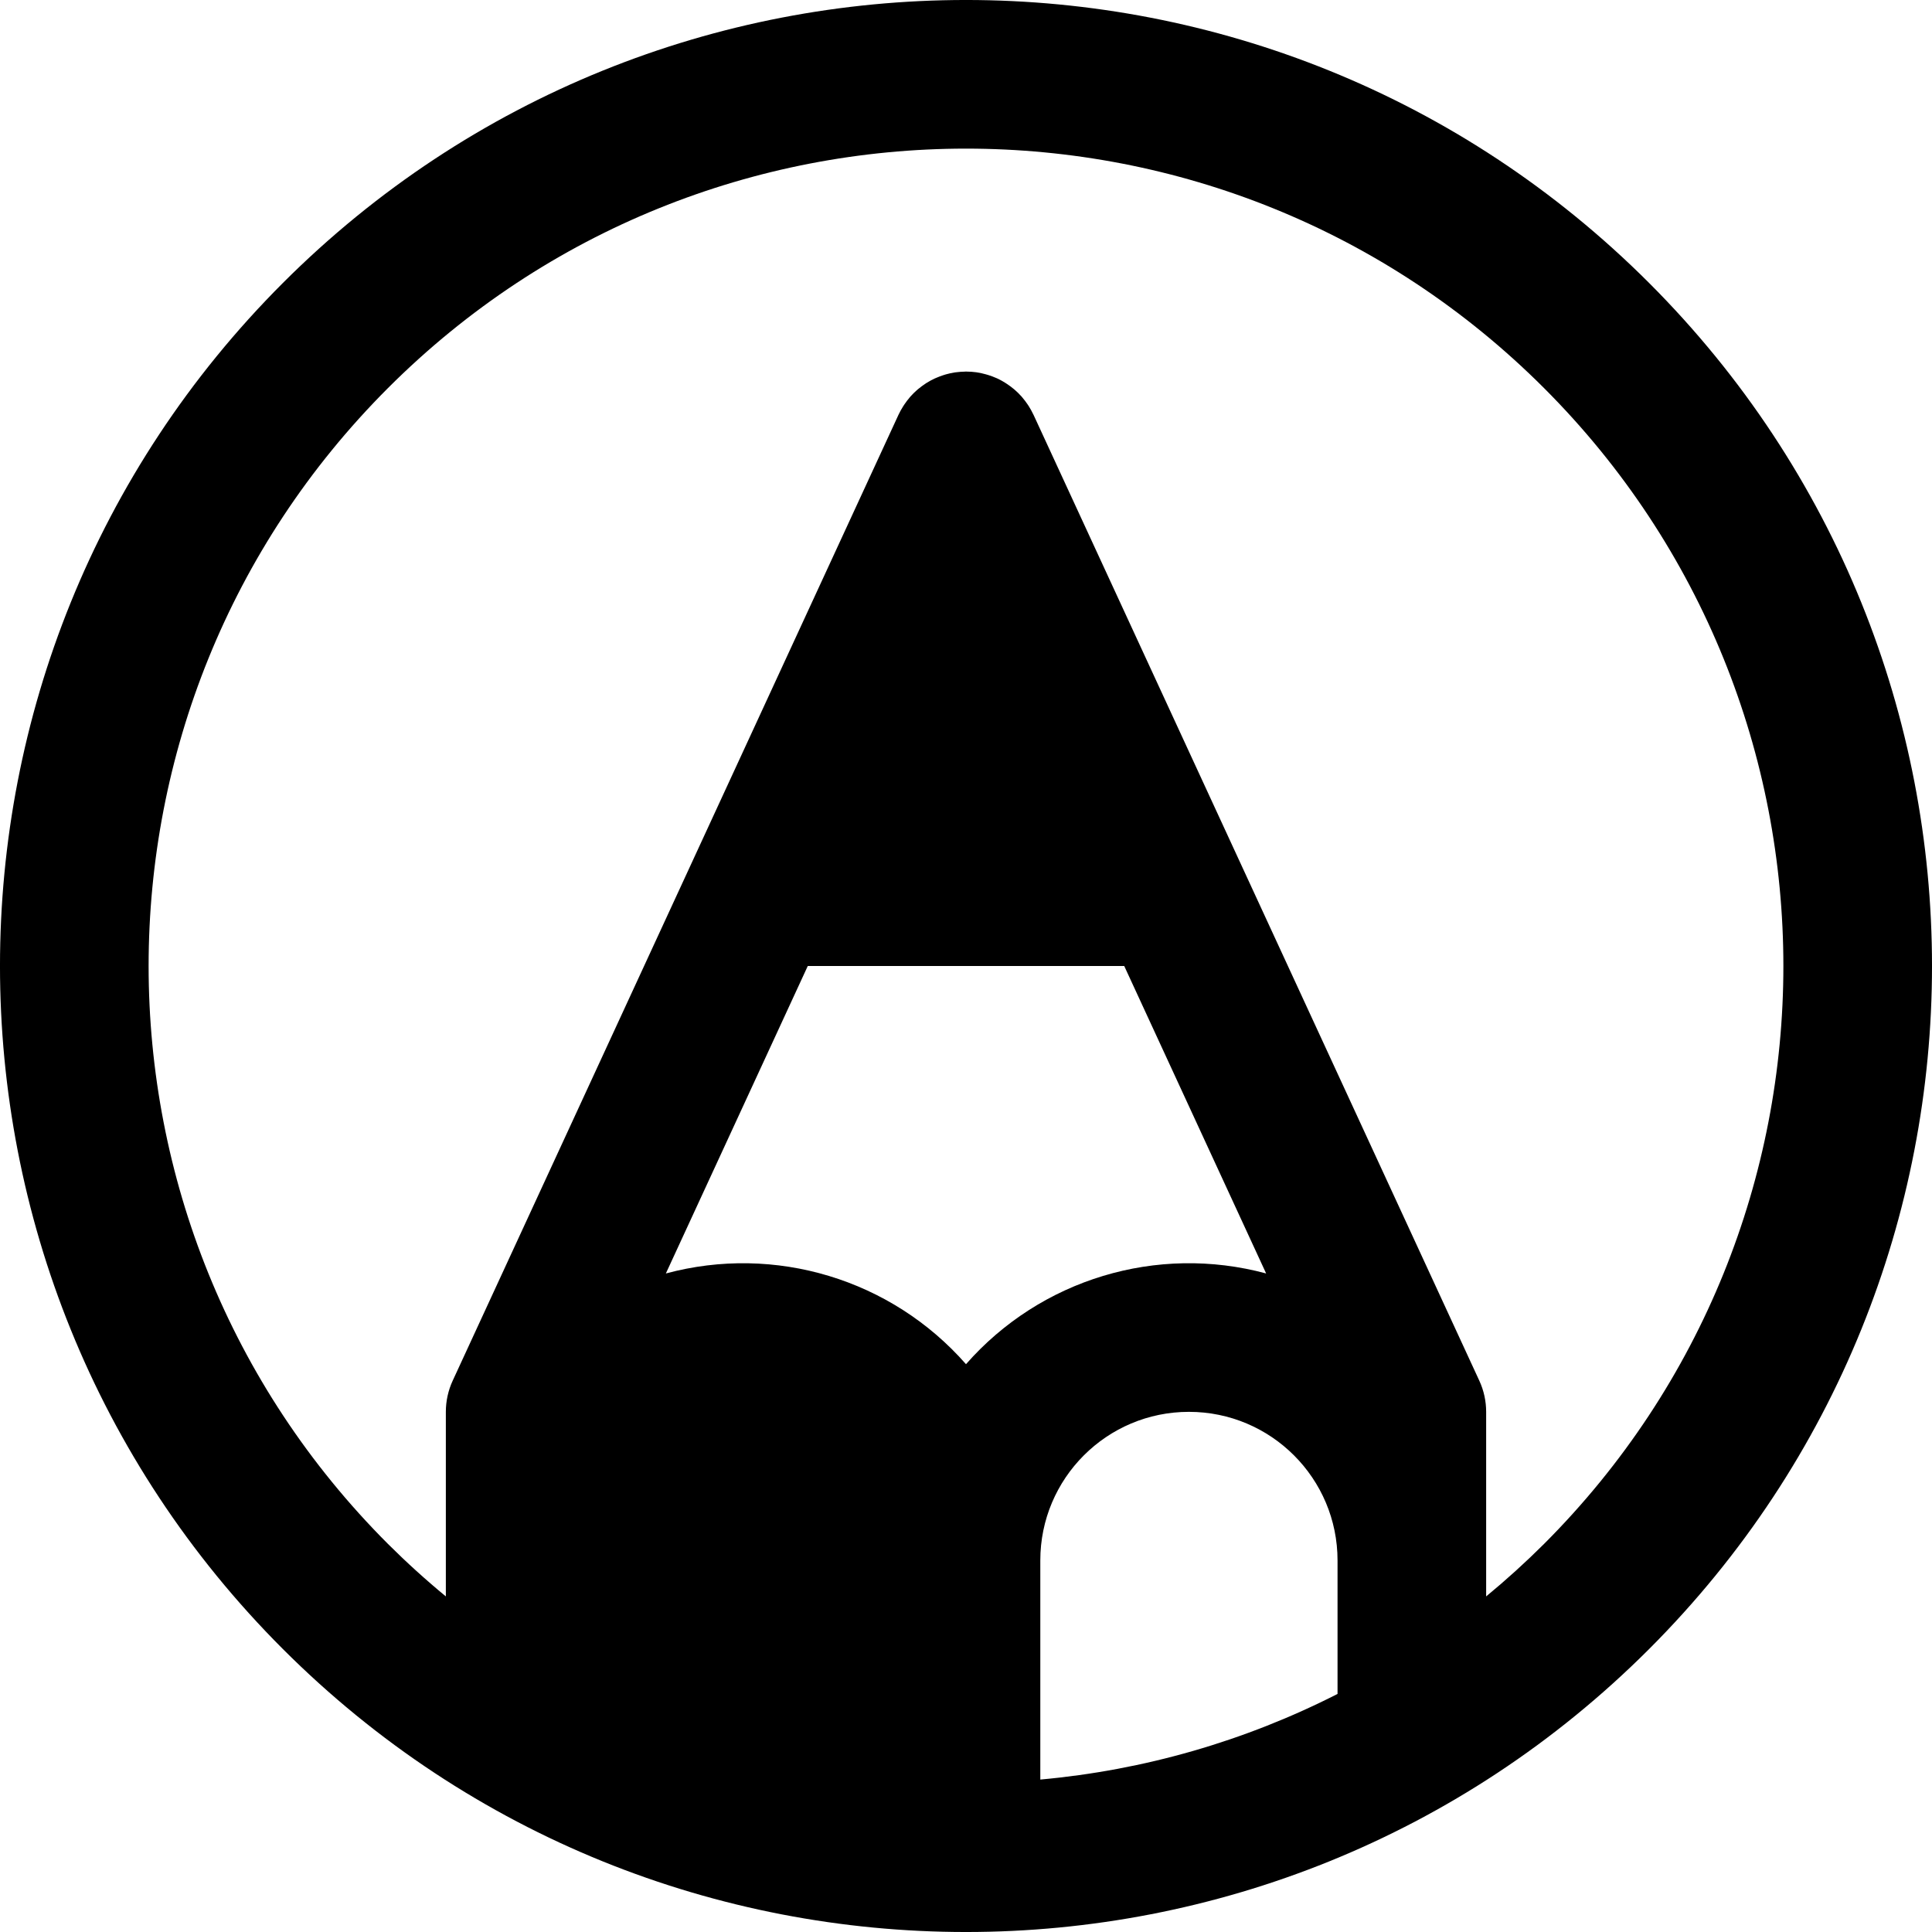
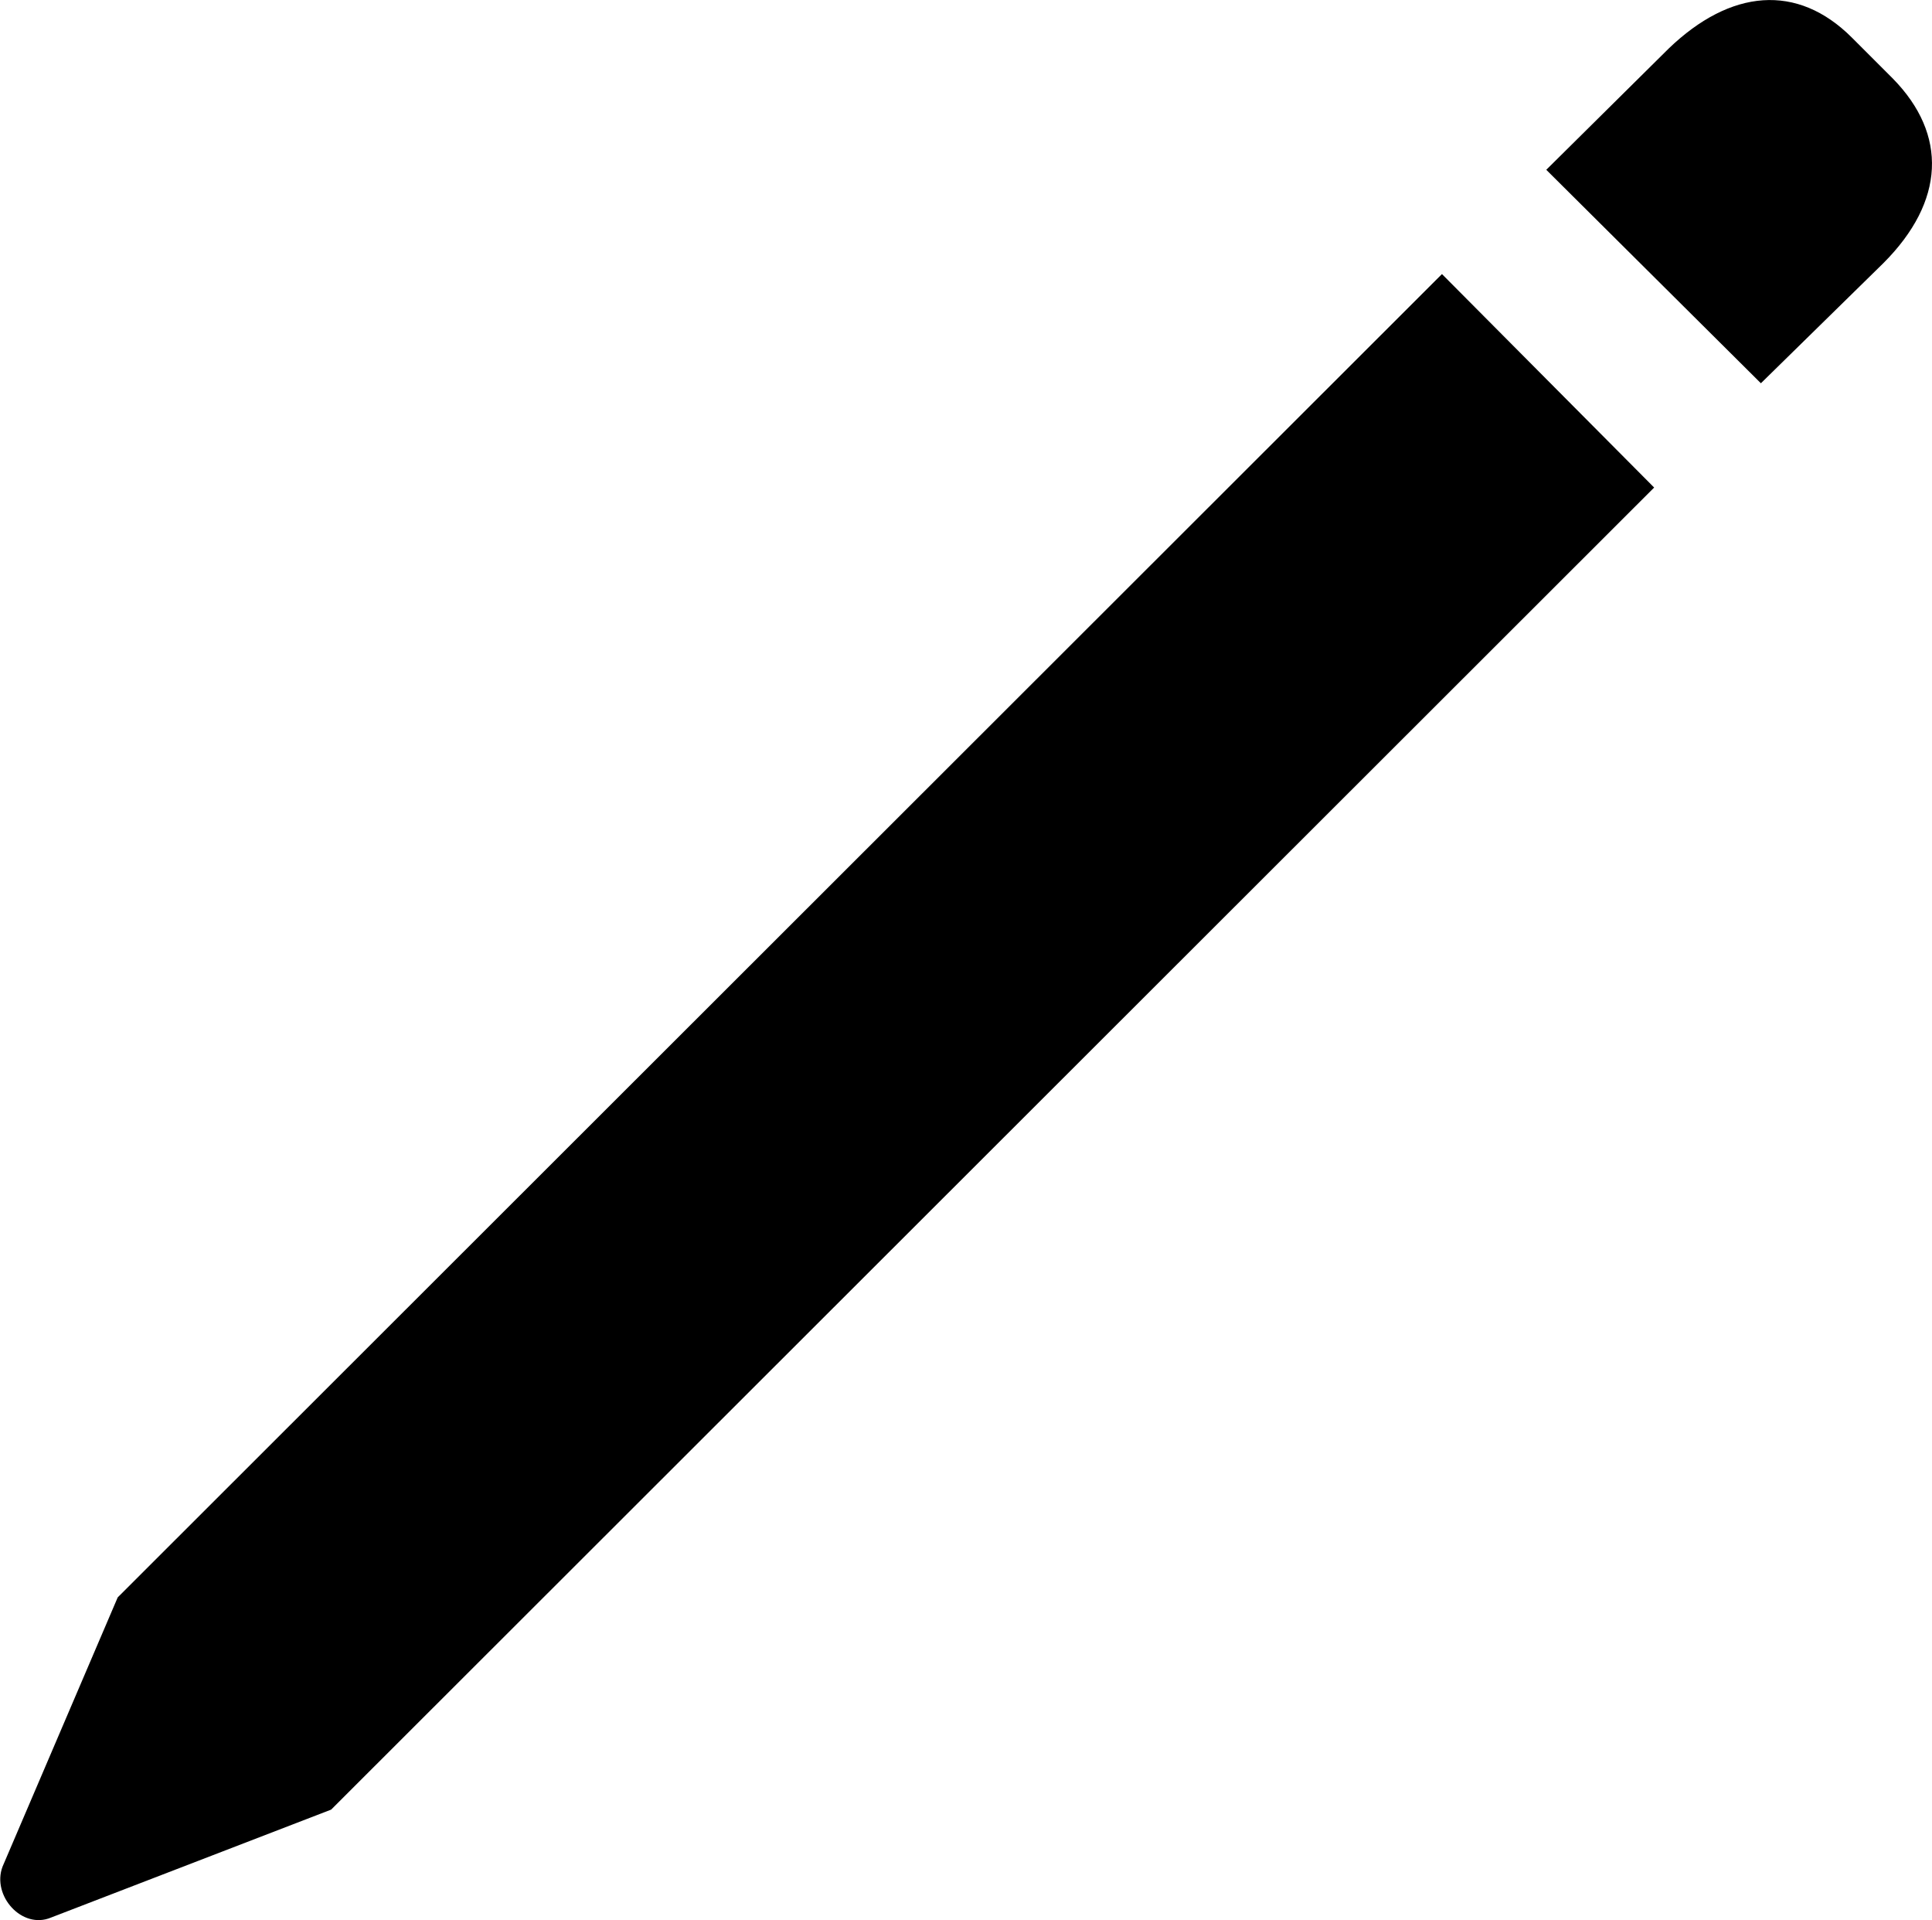
- <svg xmlns="http://www.w3.org/2000/svg" viewBox="24 24 208 208">
-   <path d="M201.54 54.46A104 104 0 1 0 54.46 201.54 104 104 0 1 0 201.54 54.46M128 170.869a31.93 31.93 0 0 0-32.313-9.766L110.965 128h34.07l15.278 33.102A31.93 31.93 0 0 0 128 170.868m40 35.502a87.9 87.9 0 0 1-32 9.218V192a16 16 0 0 1 32 0Zm22.225-16.144A89 89 0 0 1 184 195.87V176a8 8 0 0 0-.736-3.353l-48-104-.024-.042a8 8 0 0 0-.495-.897l-.12-.178a8 8 0 0 0-.549-.724q-.044-.055-.089-.108a8 8 0 0 0-.735-.727l-.133-.11a8 8 0 0 0-.692-.514q-.097-.067-.198-.13a8 8 0 0 0-.876-.48l-.017-.007-.071-.029a8 8 0 0 0-.884-.33q-.127-.04-.256-.074a8 8 0 0 0-.875-.193c-.043-.006-.084-.017-.127-.023a8 8 0 0 0-1.043-.075c-.027 0-.053-.006-.08-.006-.043 0-.085.009-.128.01a8 8 0 0 0-.905.065c-.056.007-.113.01-.17.02a8 8 0 0 0-.97.212q-.124.037-.246.077a8 8 0 0 0-.764.287c-.066.028-.134.053-.199.084a8 8 0 0 0-.872.475l-.162.109a8 8 0 0 0-.7.52l-.145.12a8 8 0 0 0-.734.727q-.037.044-.073.09a8 8 0 0 0-.552.727q-.071.105-.139.211a8 8 0 0 0-.505.913l-22.154 48-.002.006-25.844 55.994A8 8 0 0 0 72 176v19.87a89 89 0 0 1-6.225-5.644 88 88 0 1 1 124.45 0" />
+ <svg xmlns="http://www.w3.org/2000/svg" fill="#000000" viewBox="9.26 9.52 37.34 37.1">
+   <path d="M 43.293 16.926 L 45.66 14.605 C 46.855 13.41 46.902 12.121 45.848 11.043 L 45.051 10.246 C 43.996 9.191 42.707 9.309 41.512 10.457 L 39.145 12.801 Z M 15.66 44.488 L 41.23 18.941 L 37.129 14.816 L 11.535 40.387 L 9.309 45.59 C 9.098 46.152 9.684 46.809 10.246 46.574 Z" />
</svg>
